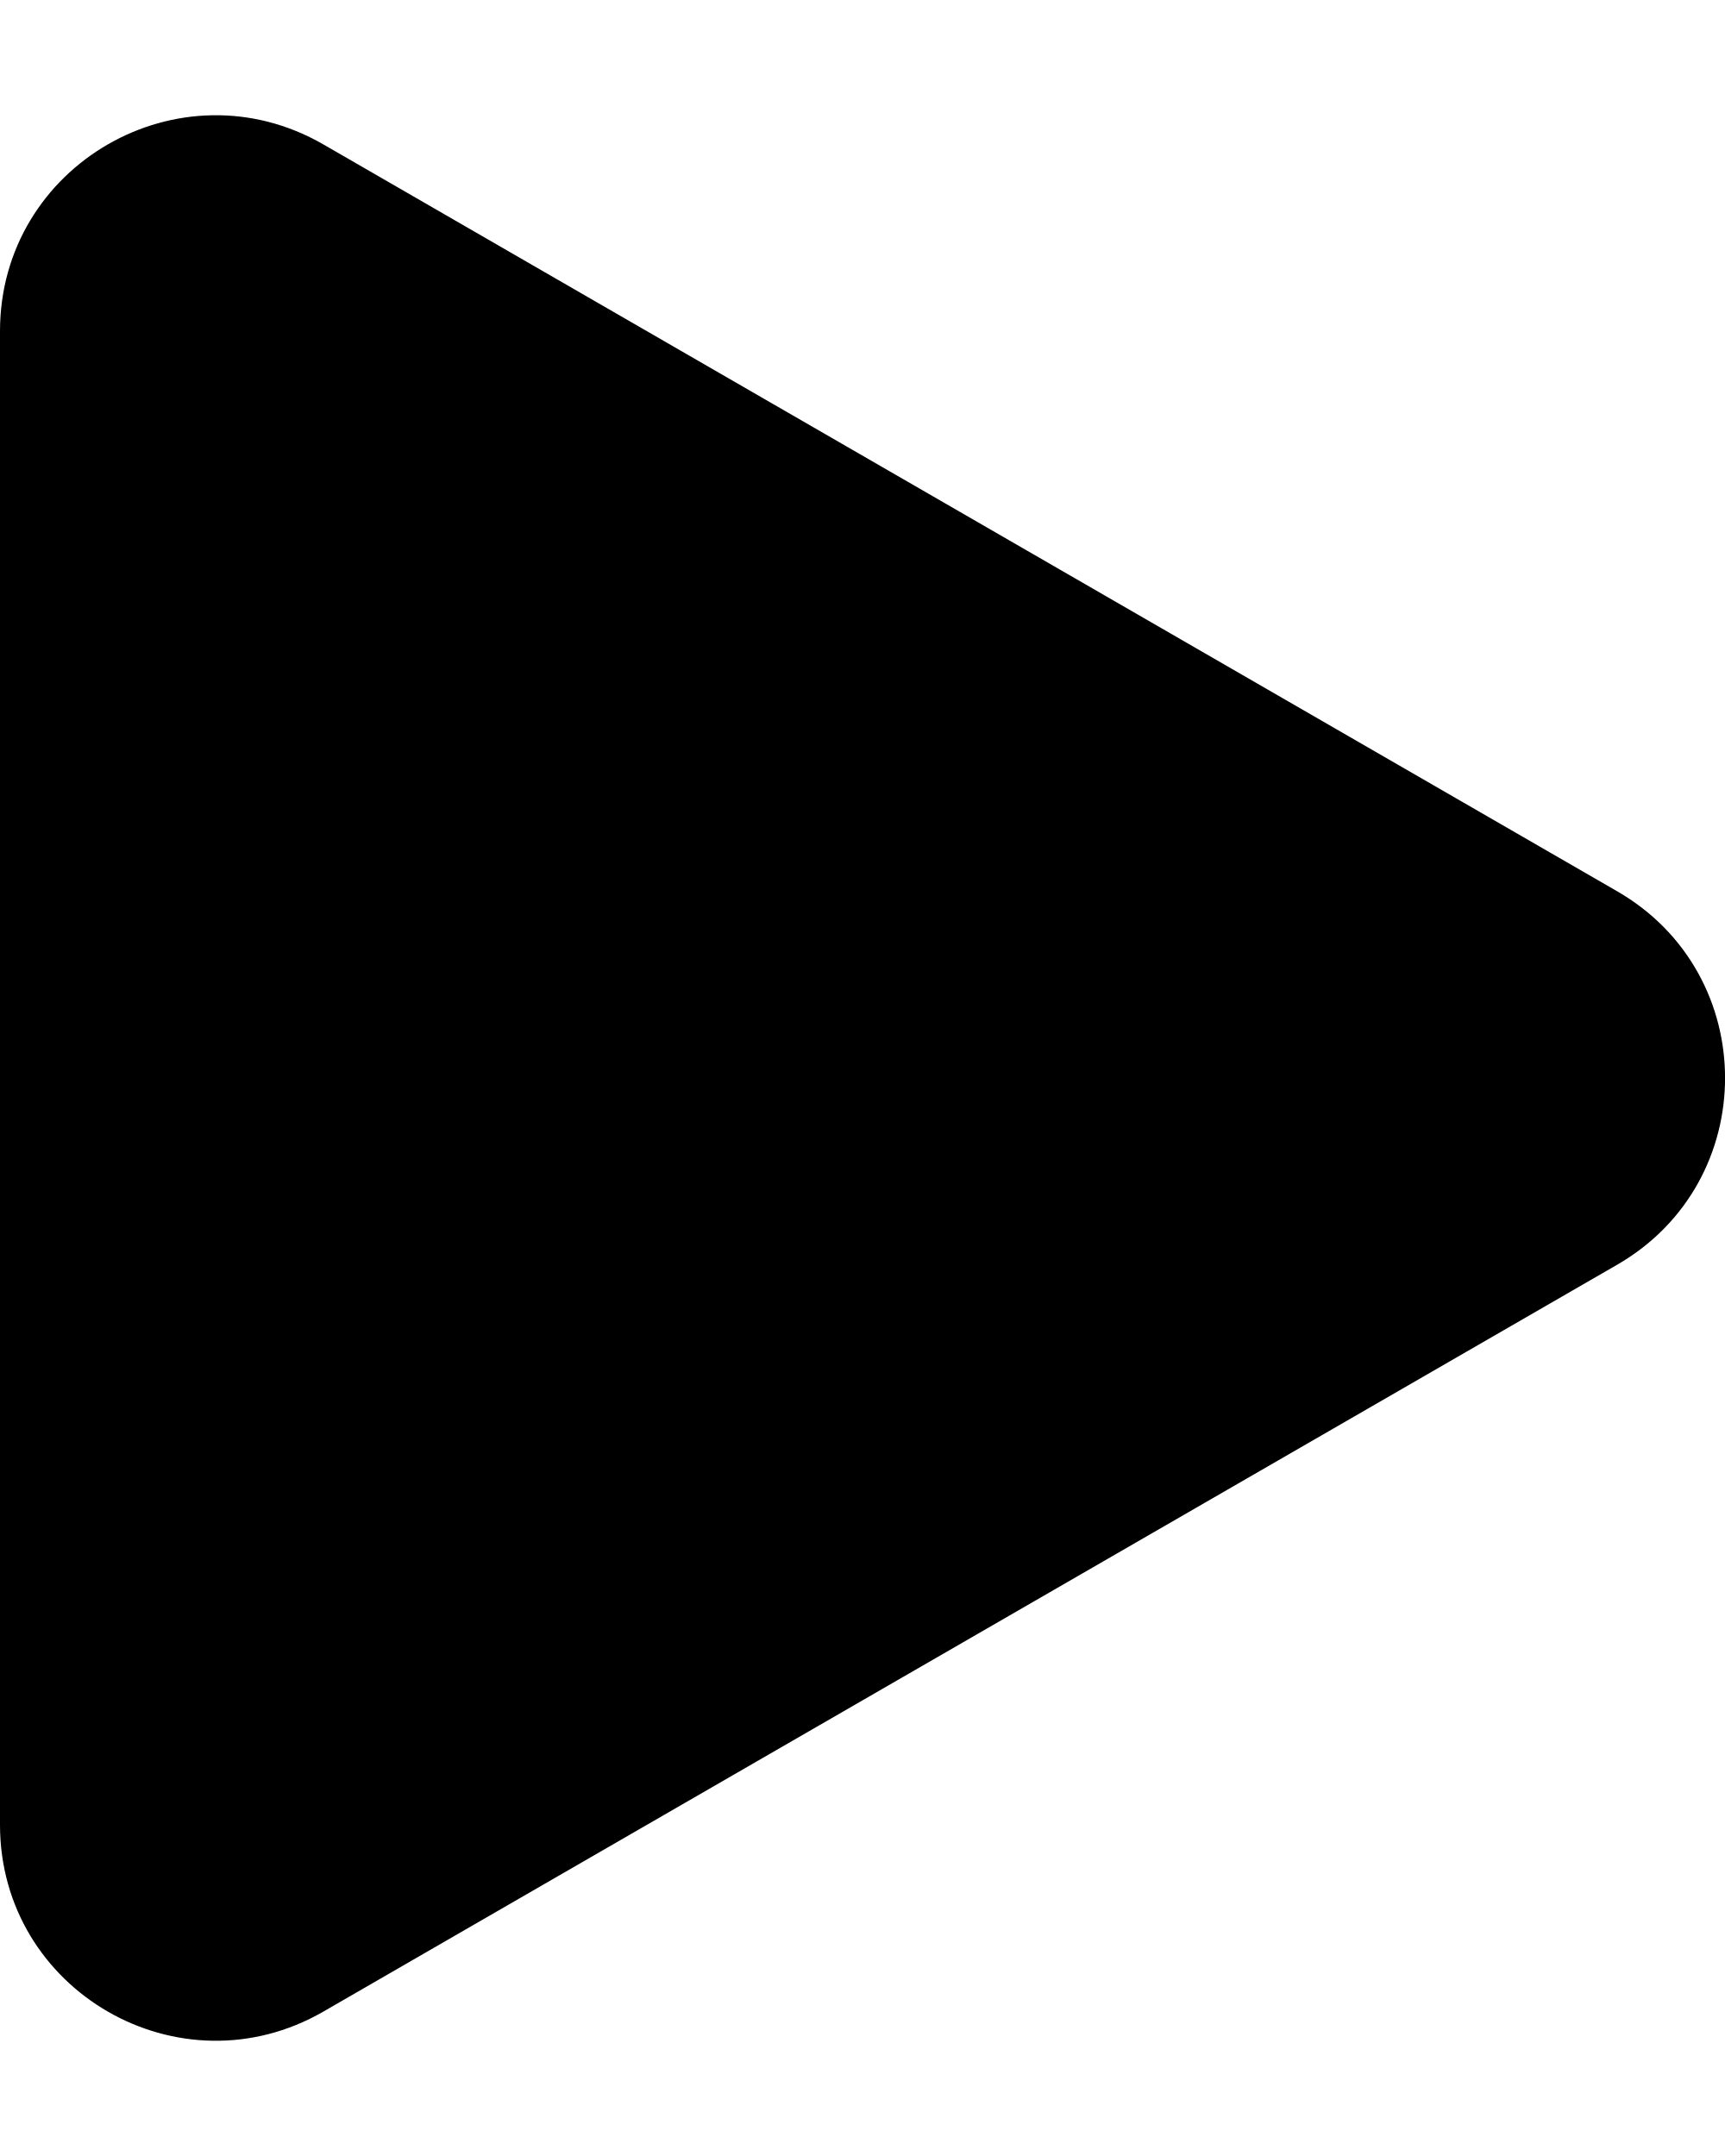
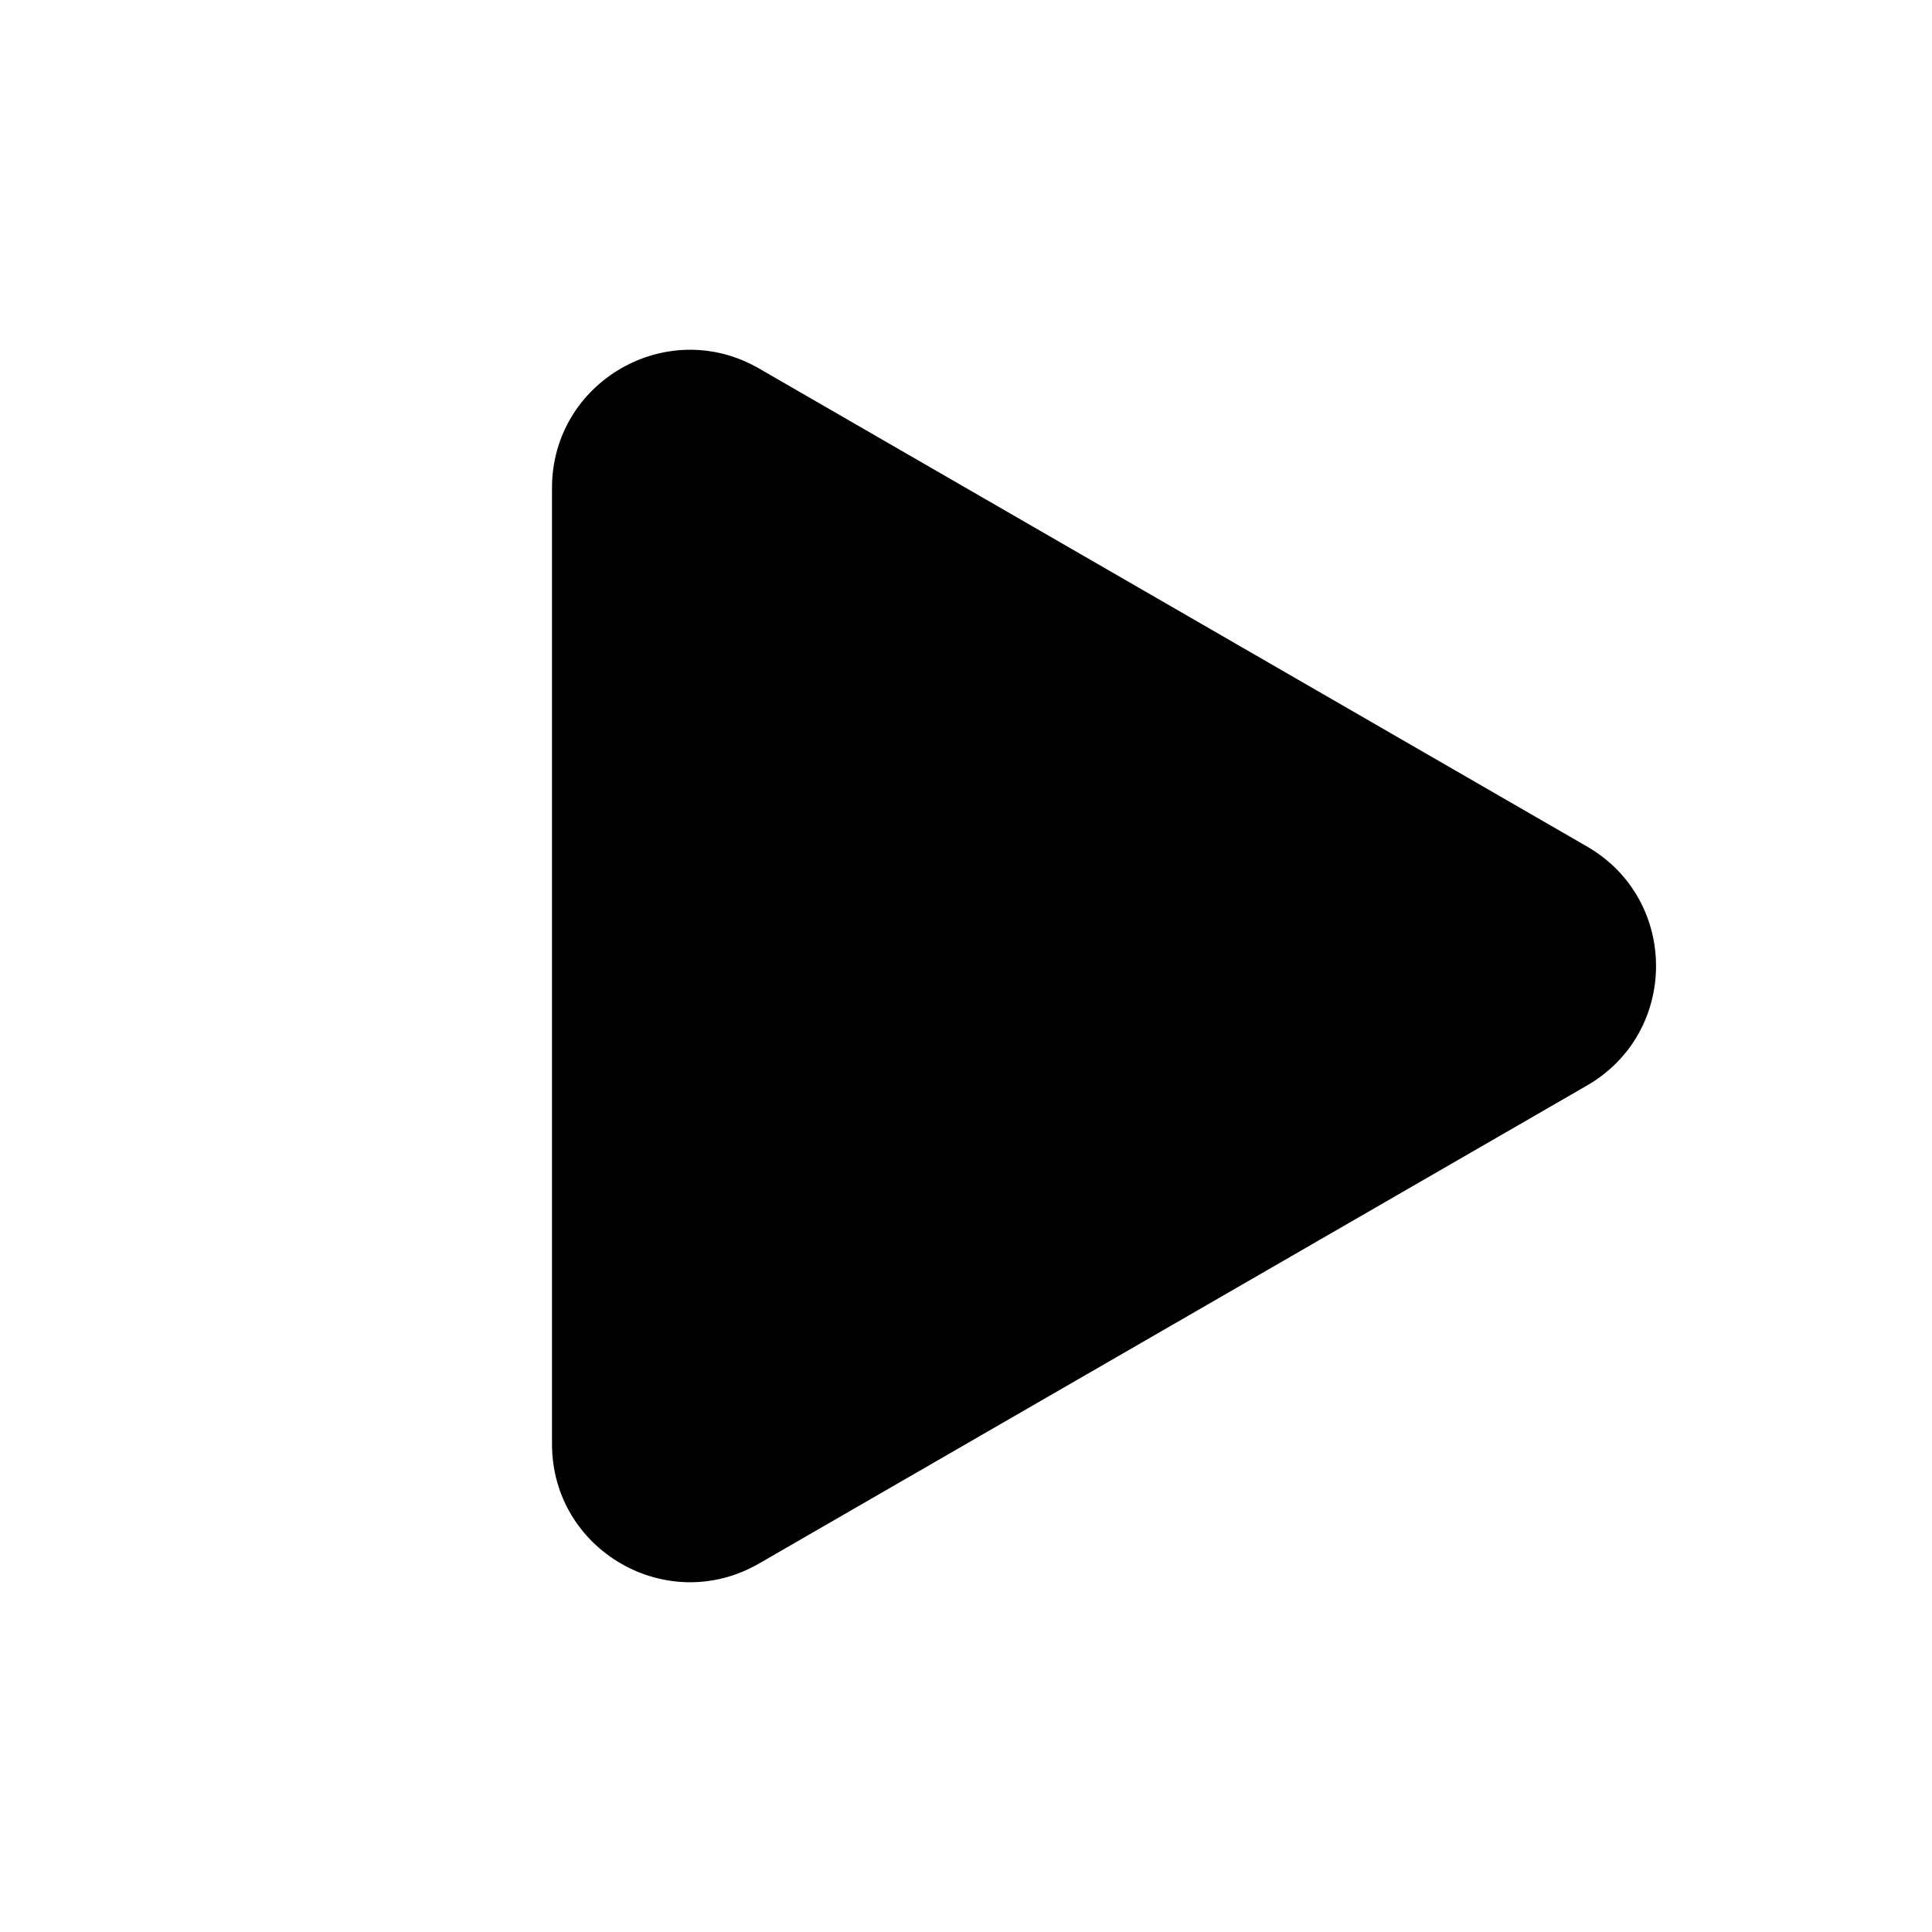
- <svg xmlns="http://www.w3.org/2000/svg" width="8" height="10" viewBox="0 0 8 10" fill="none">
-   <path d="M7.5 4.134C8.167 4.519 8.167 5.481 7.5 5.866L1.5 9.33C0.833 9.715 -4.47338e-07 9.234 -4.13689e-07 8.464L-1.10848e-07 1.536C-7.71986e-08 0.766 0.833 0.285 1.5 0.67L7.5 4.134Z" fill="black" />
+ <svg xmlns="http://www.w3.org/2000/svg" width="14" height="14" viewBox="0 0 14 14" fill="none">
+   <path d="M11.5 6.134C12.167 6.519 12.167 7.481 11.5 7.866L5.5 11.33C4.833 11.715 4 11.234 4 10.464L4 3.536C4 2.766 4.833 2.285 5.5 2.67L11.5 6.134Z" fill="black" />
</svg>
